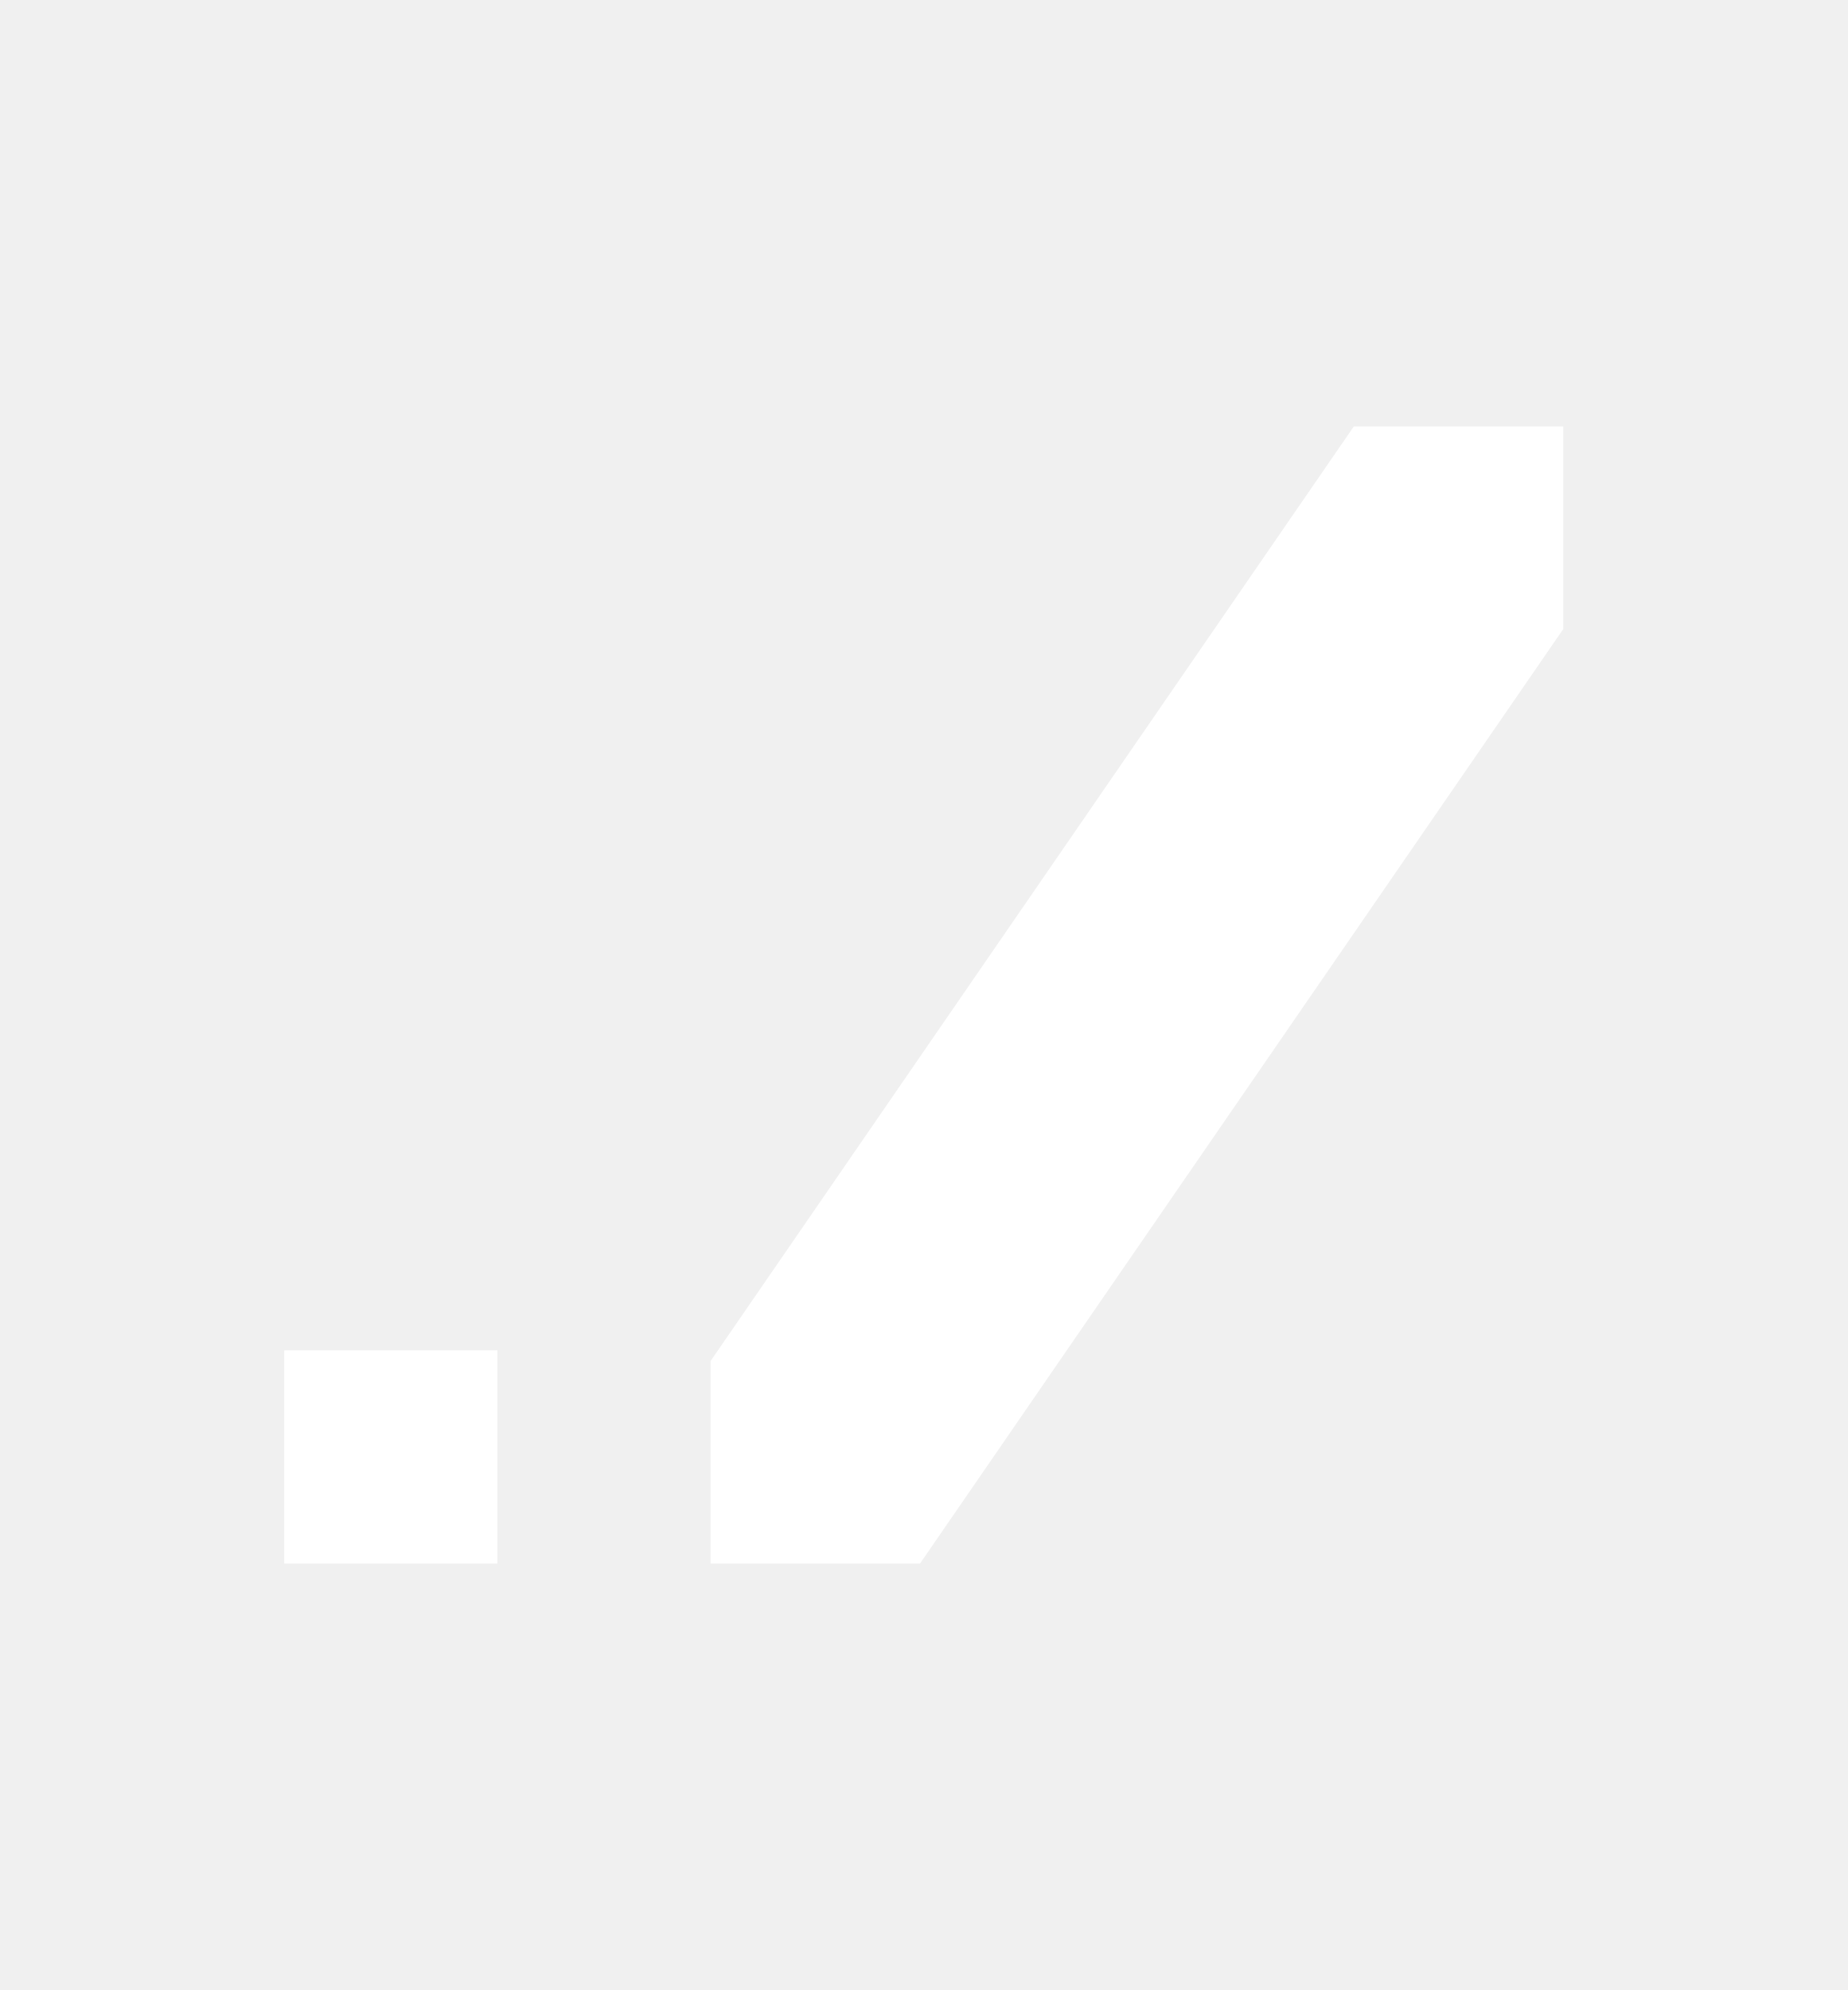
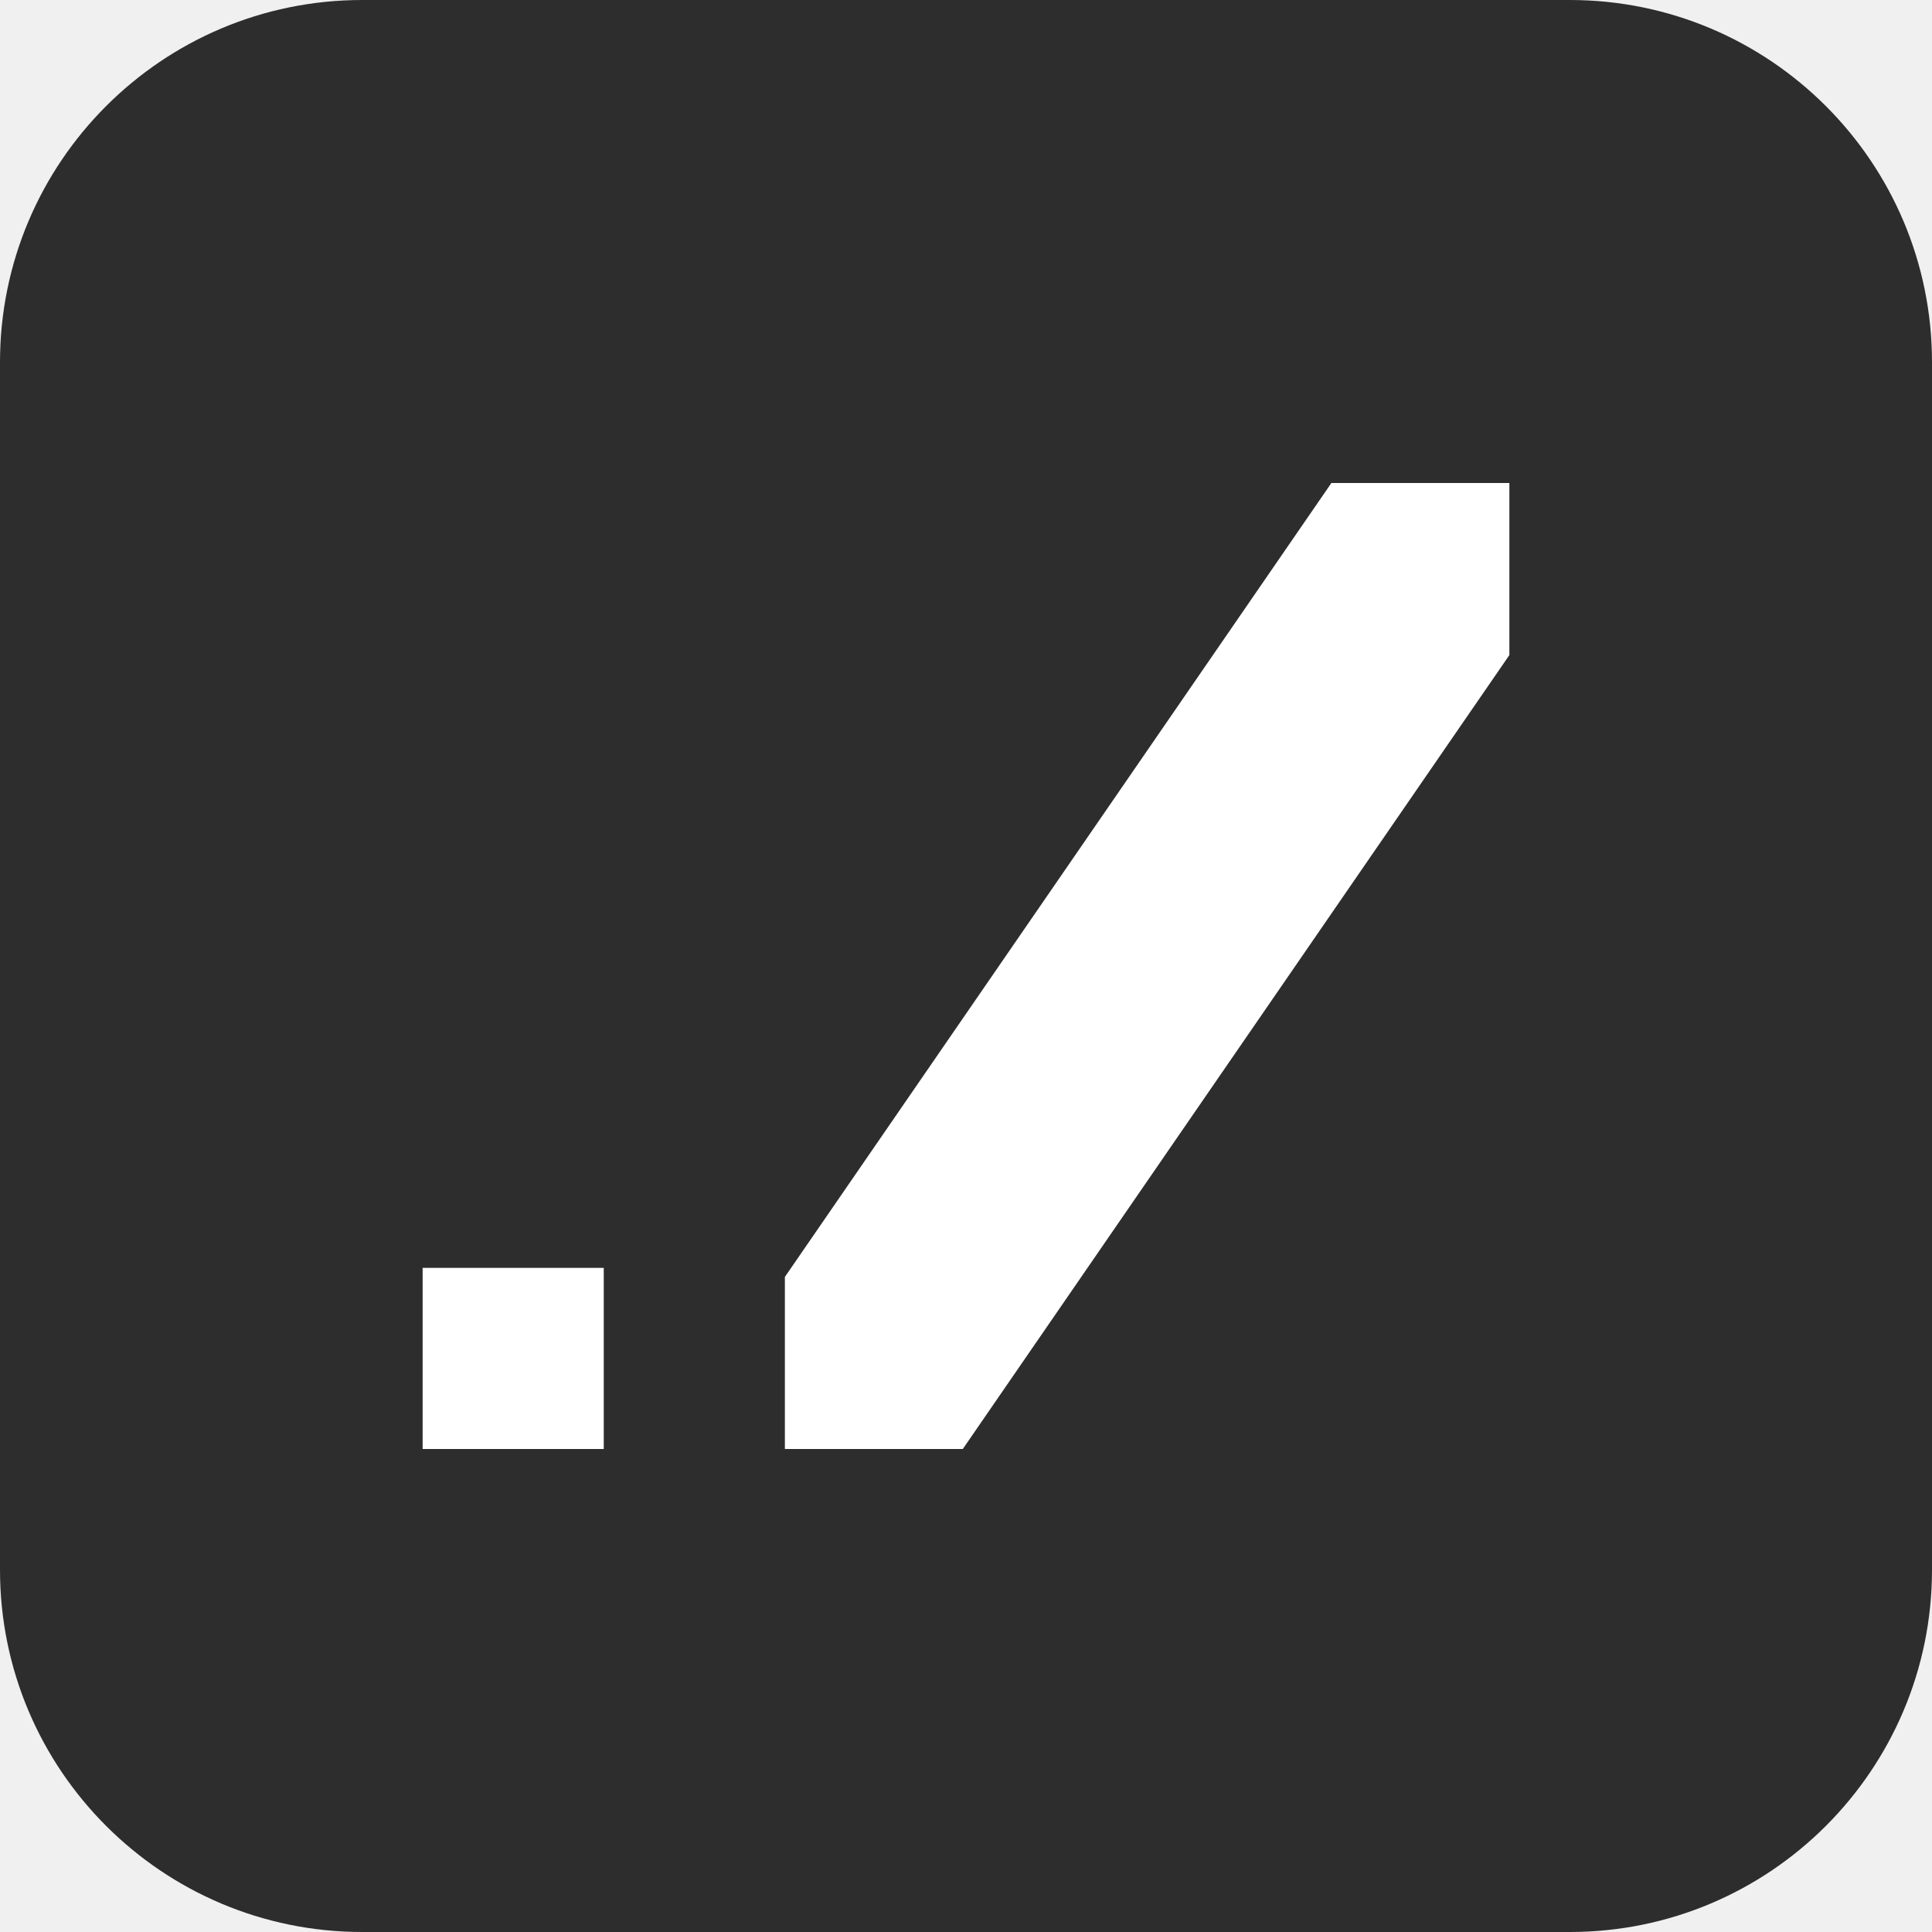
- <svg xmlns="http://www.w3.org/2000/svg" width="26" height="28" viewBox="0 0 26 28" fill="none">
-   <path d="M7 19H4V22H7V19Z" fill="white" />
-   <path d="M22 6V8.85L12.947 22H10V19.15L19.052 6H22Z" fill="white" />
+ <svg xmlns="http://www.w3.org/2000/svg" width="32" height="32" viewBox="0 0 32 32" fill="none">
+   <rect width="32" height="32" rx="6" fill="#2D2D2D" />
+   <path d="M10 21H7V24H10V21Z" fill="white" />
+   <path d="M25 8V10.85L15.947 24H13V21.15L22.052 8H25Z" fill="white" />
</svg>
